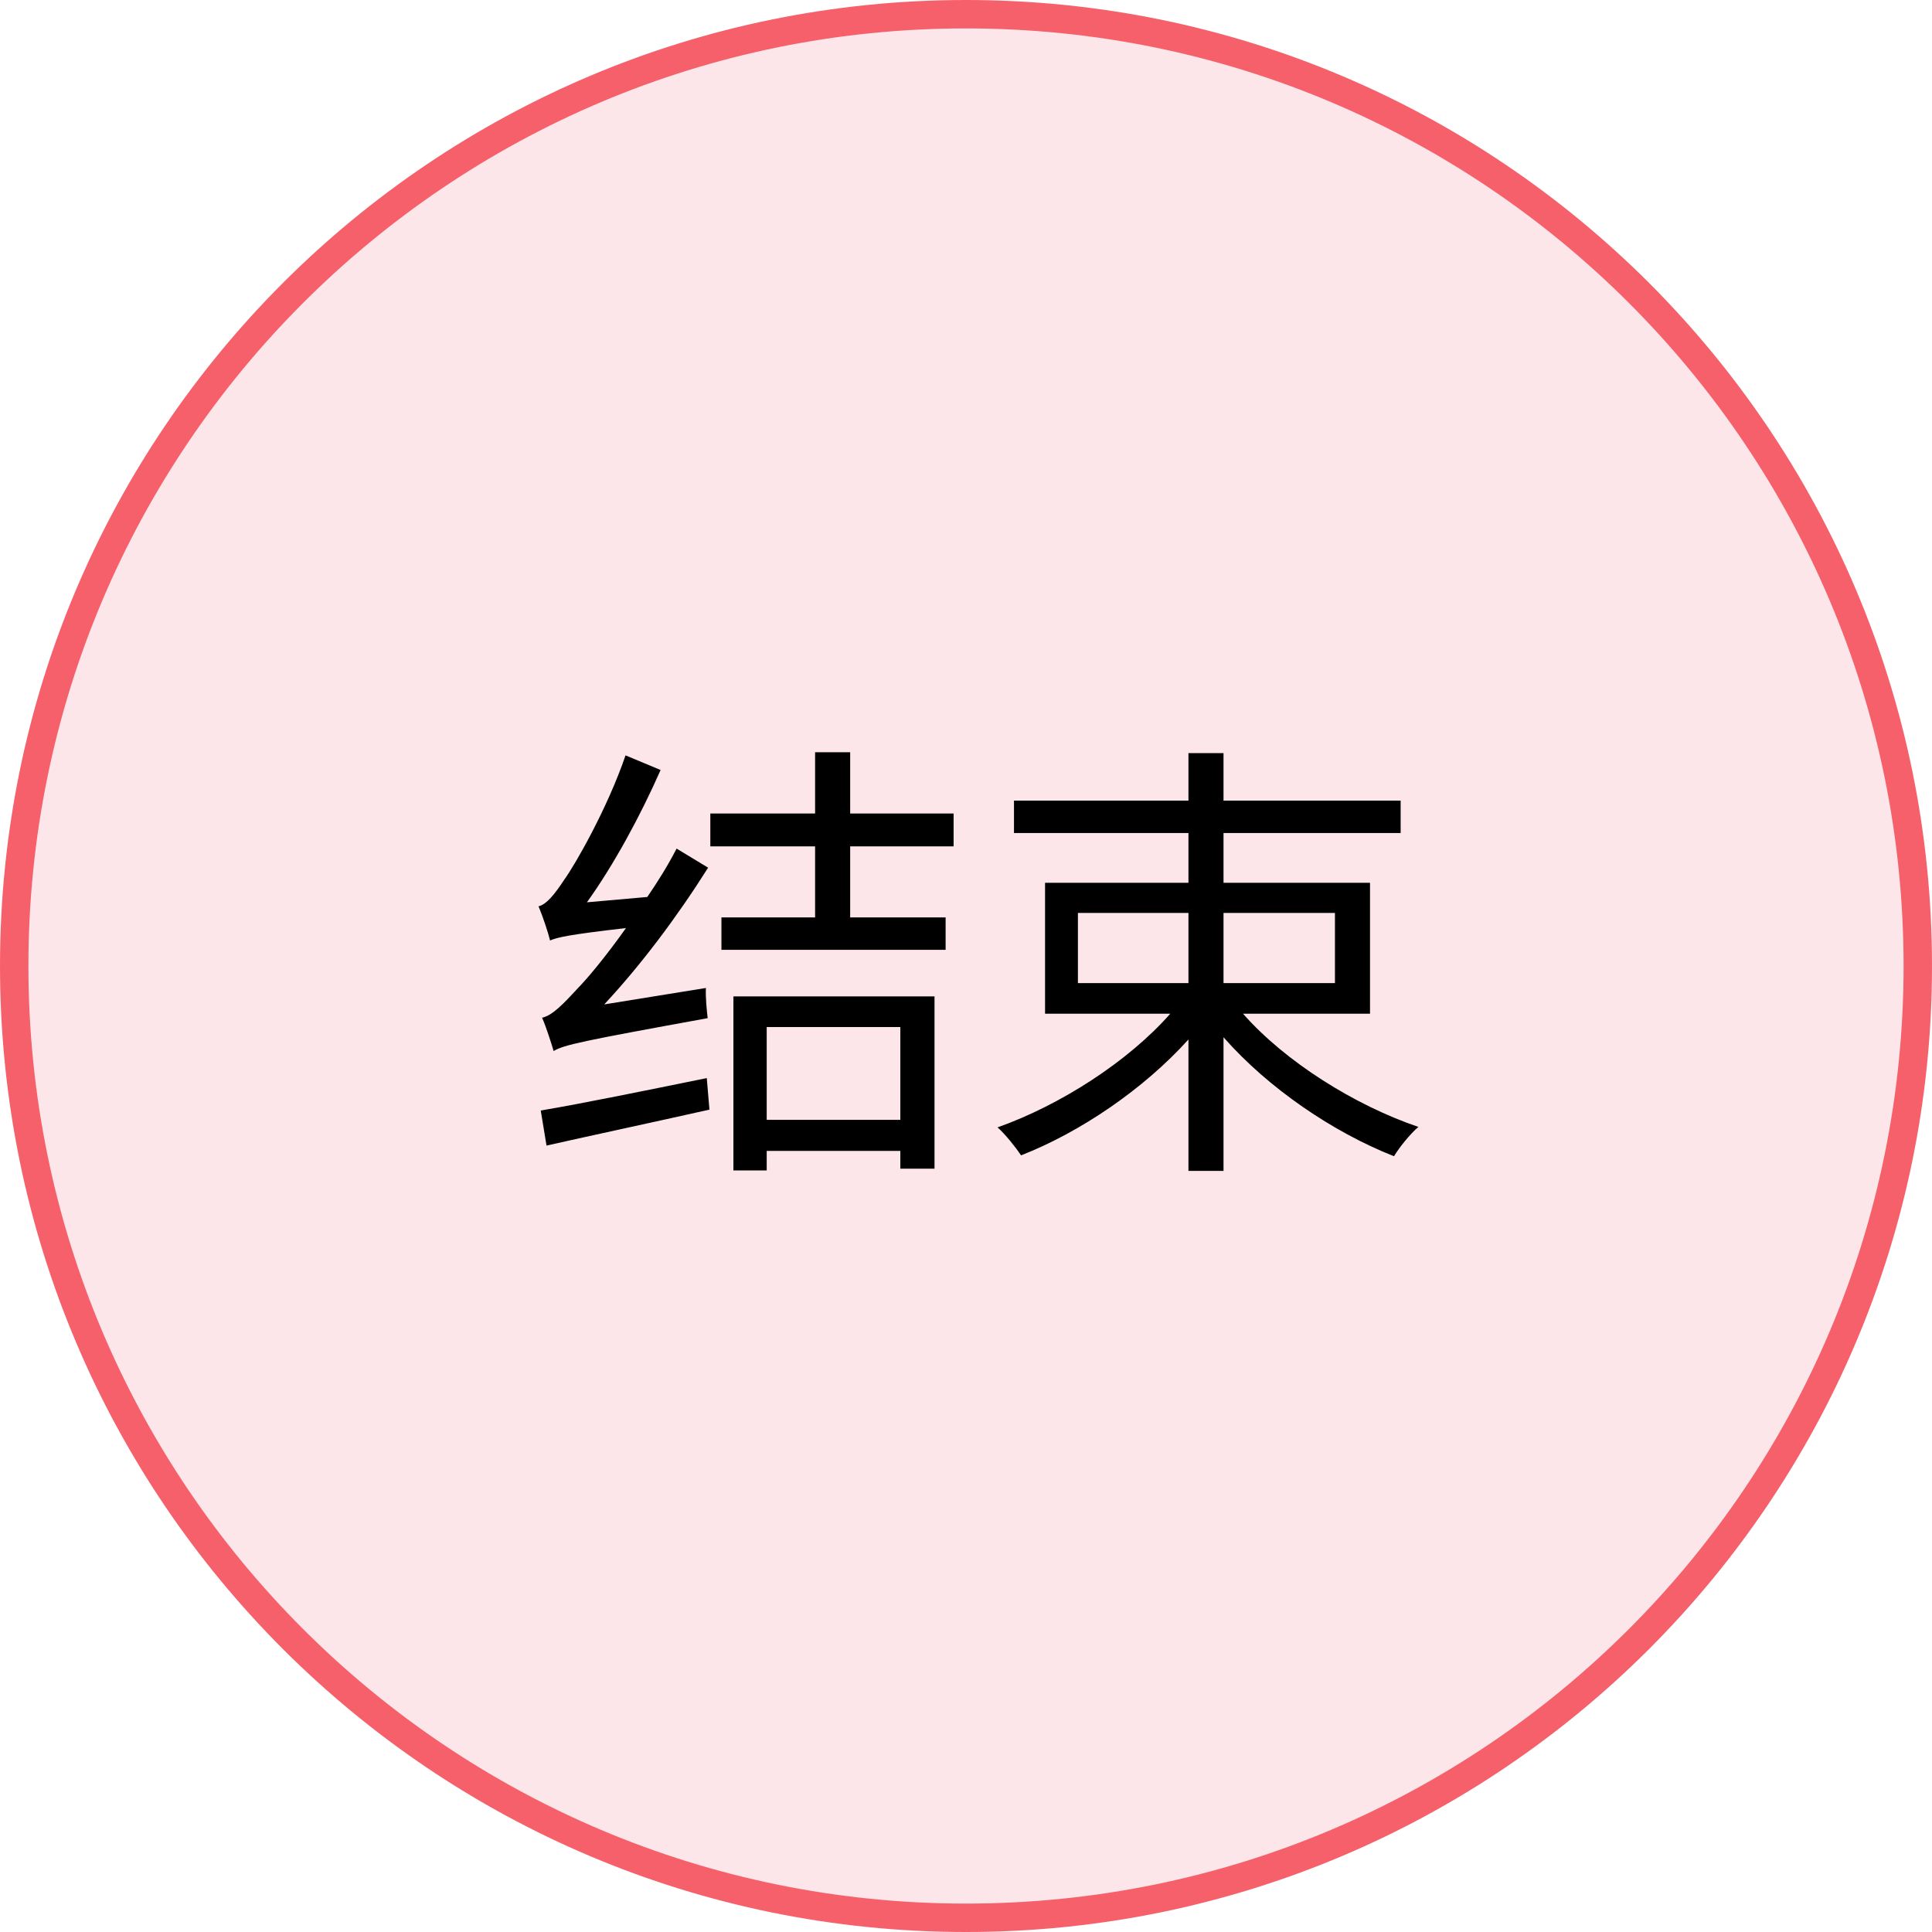
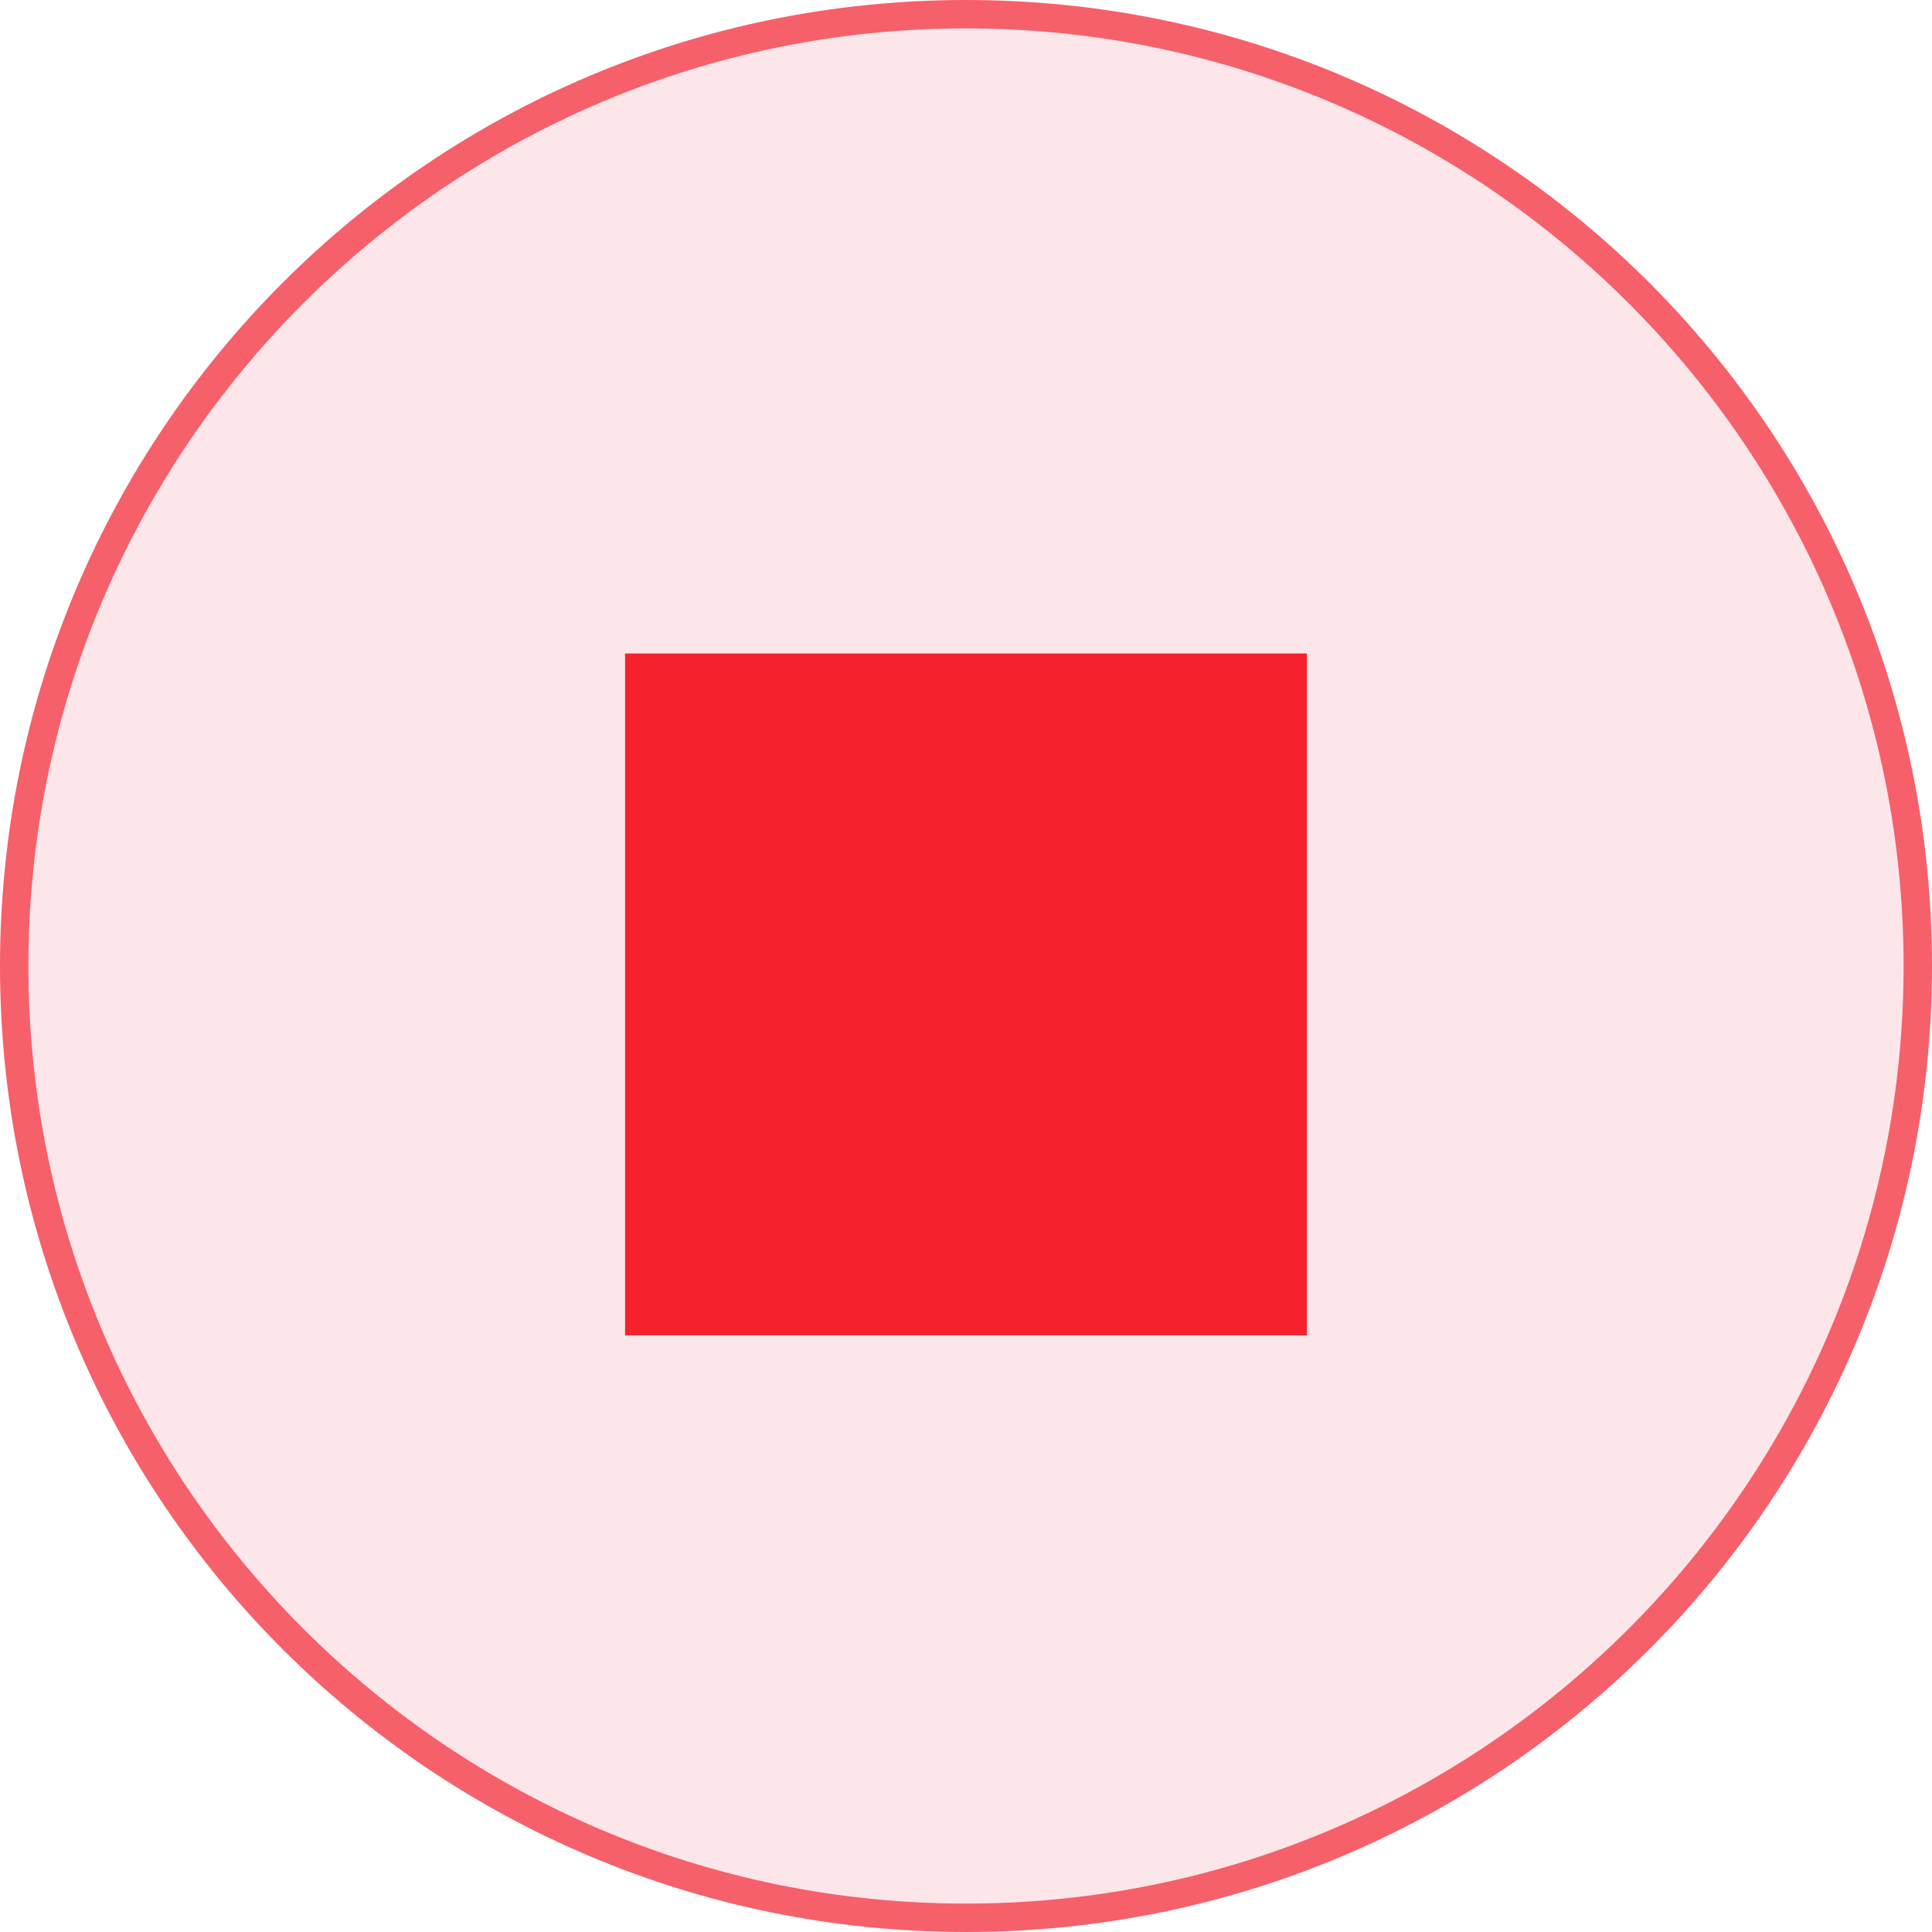
- <svg xmlns="http://www.w3.org/2000/svg" viewBox="0 0 68 68">
-   <defs>
-     <style>.cls-1{fill:#fce6e9;}.cls-2{fill:#f6606b;}.cls-3{font-size:16px;font-family:FZLTXHK--GBK1-0, Lantinghei SC;}</style>
-   </defs>
-   <g id="图层_2" data-name="图层 2">
-     <g id="图层_1-2" data-name="图层 1">
-       <path class="cls-1" d="M34,67.5A33.5,33.5,0,1,1,67.5,34,33.54,33.54,0,0,1,34,67.5Z" />
-       <path class="cls-2" d="M34,1A33,33,0,1,1,1,34,33,33,0,0,1,34,1m0-1A34,34,0,1,0,68,34,34,34,0,0,0,34,0Z" />
-       <text class="cls-3" transform="translate(18.47 39.93)">结束</text>
+ <svg xmlns="http://www.w3.org/2000/svg" version="1.1" id="图层_1" x="0px" y="0px" viewBox="0 0 68 68" style="enable-background:new 0 0 68 68;" xml:space="preserve">
+   <style type="text/css">
+ 	.st0{fill:#FCE6E9;}
+ 	.st1{fill:#F6606B;}
+ 	.st2{fill:#F5222D;}
+ </style>
+   <g id="图层_2">
+     <g id="图层_1-2">
+       <path class="st0" d="M34,67.5c-18.5,0-33.5-15-33.5-33.5S15.5,0.5,34,0.5s33.5,15,33.5,33.5S52.5,67.5,34,67.5z" />
+       <path class="st1" d="M34,1c18.2,0,33,14.8,33,33S52.2,67,34,67S1,52.2,1,34S15.8,1,34,1 M34,0C15.2,0,0,15.2,0,34s15.2,34,34,34    s34-15.2,34-34S52.8,0,34,0z" />
    </g>
+     <rect x="22" y="23" class="st2" width="24" height="24" />
  </g>
</svg>
